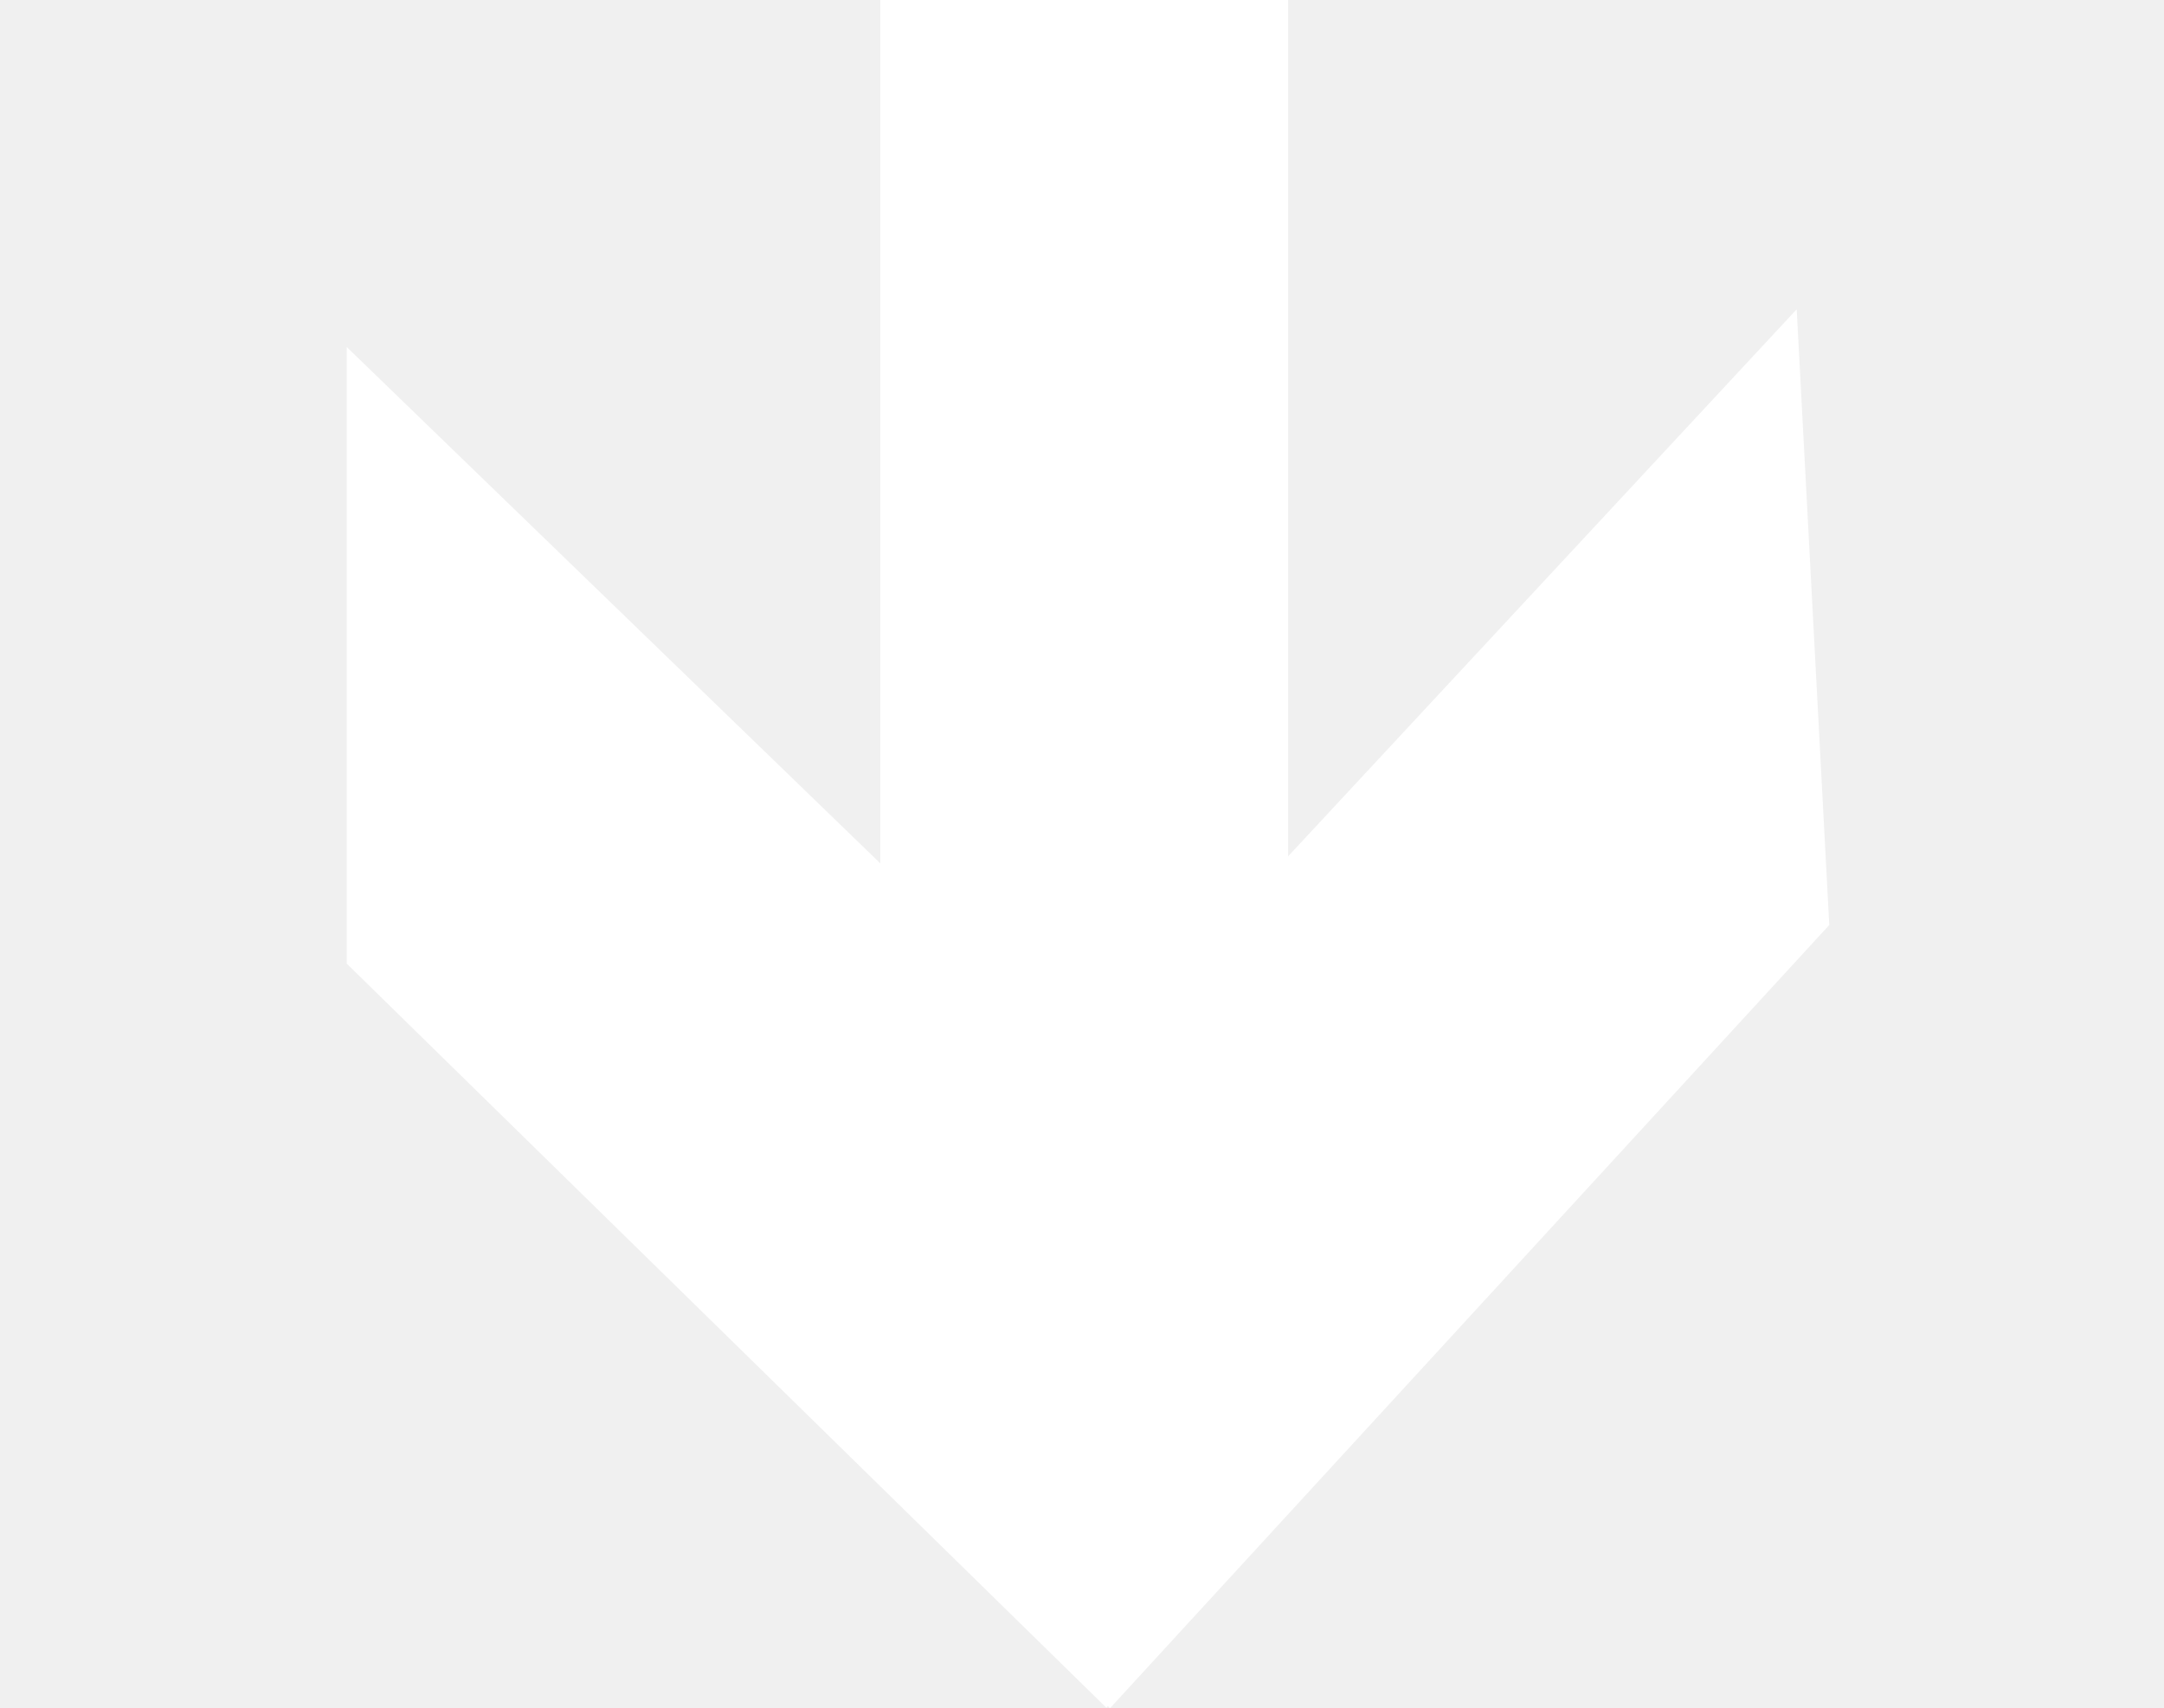
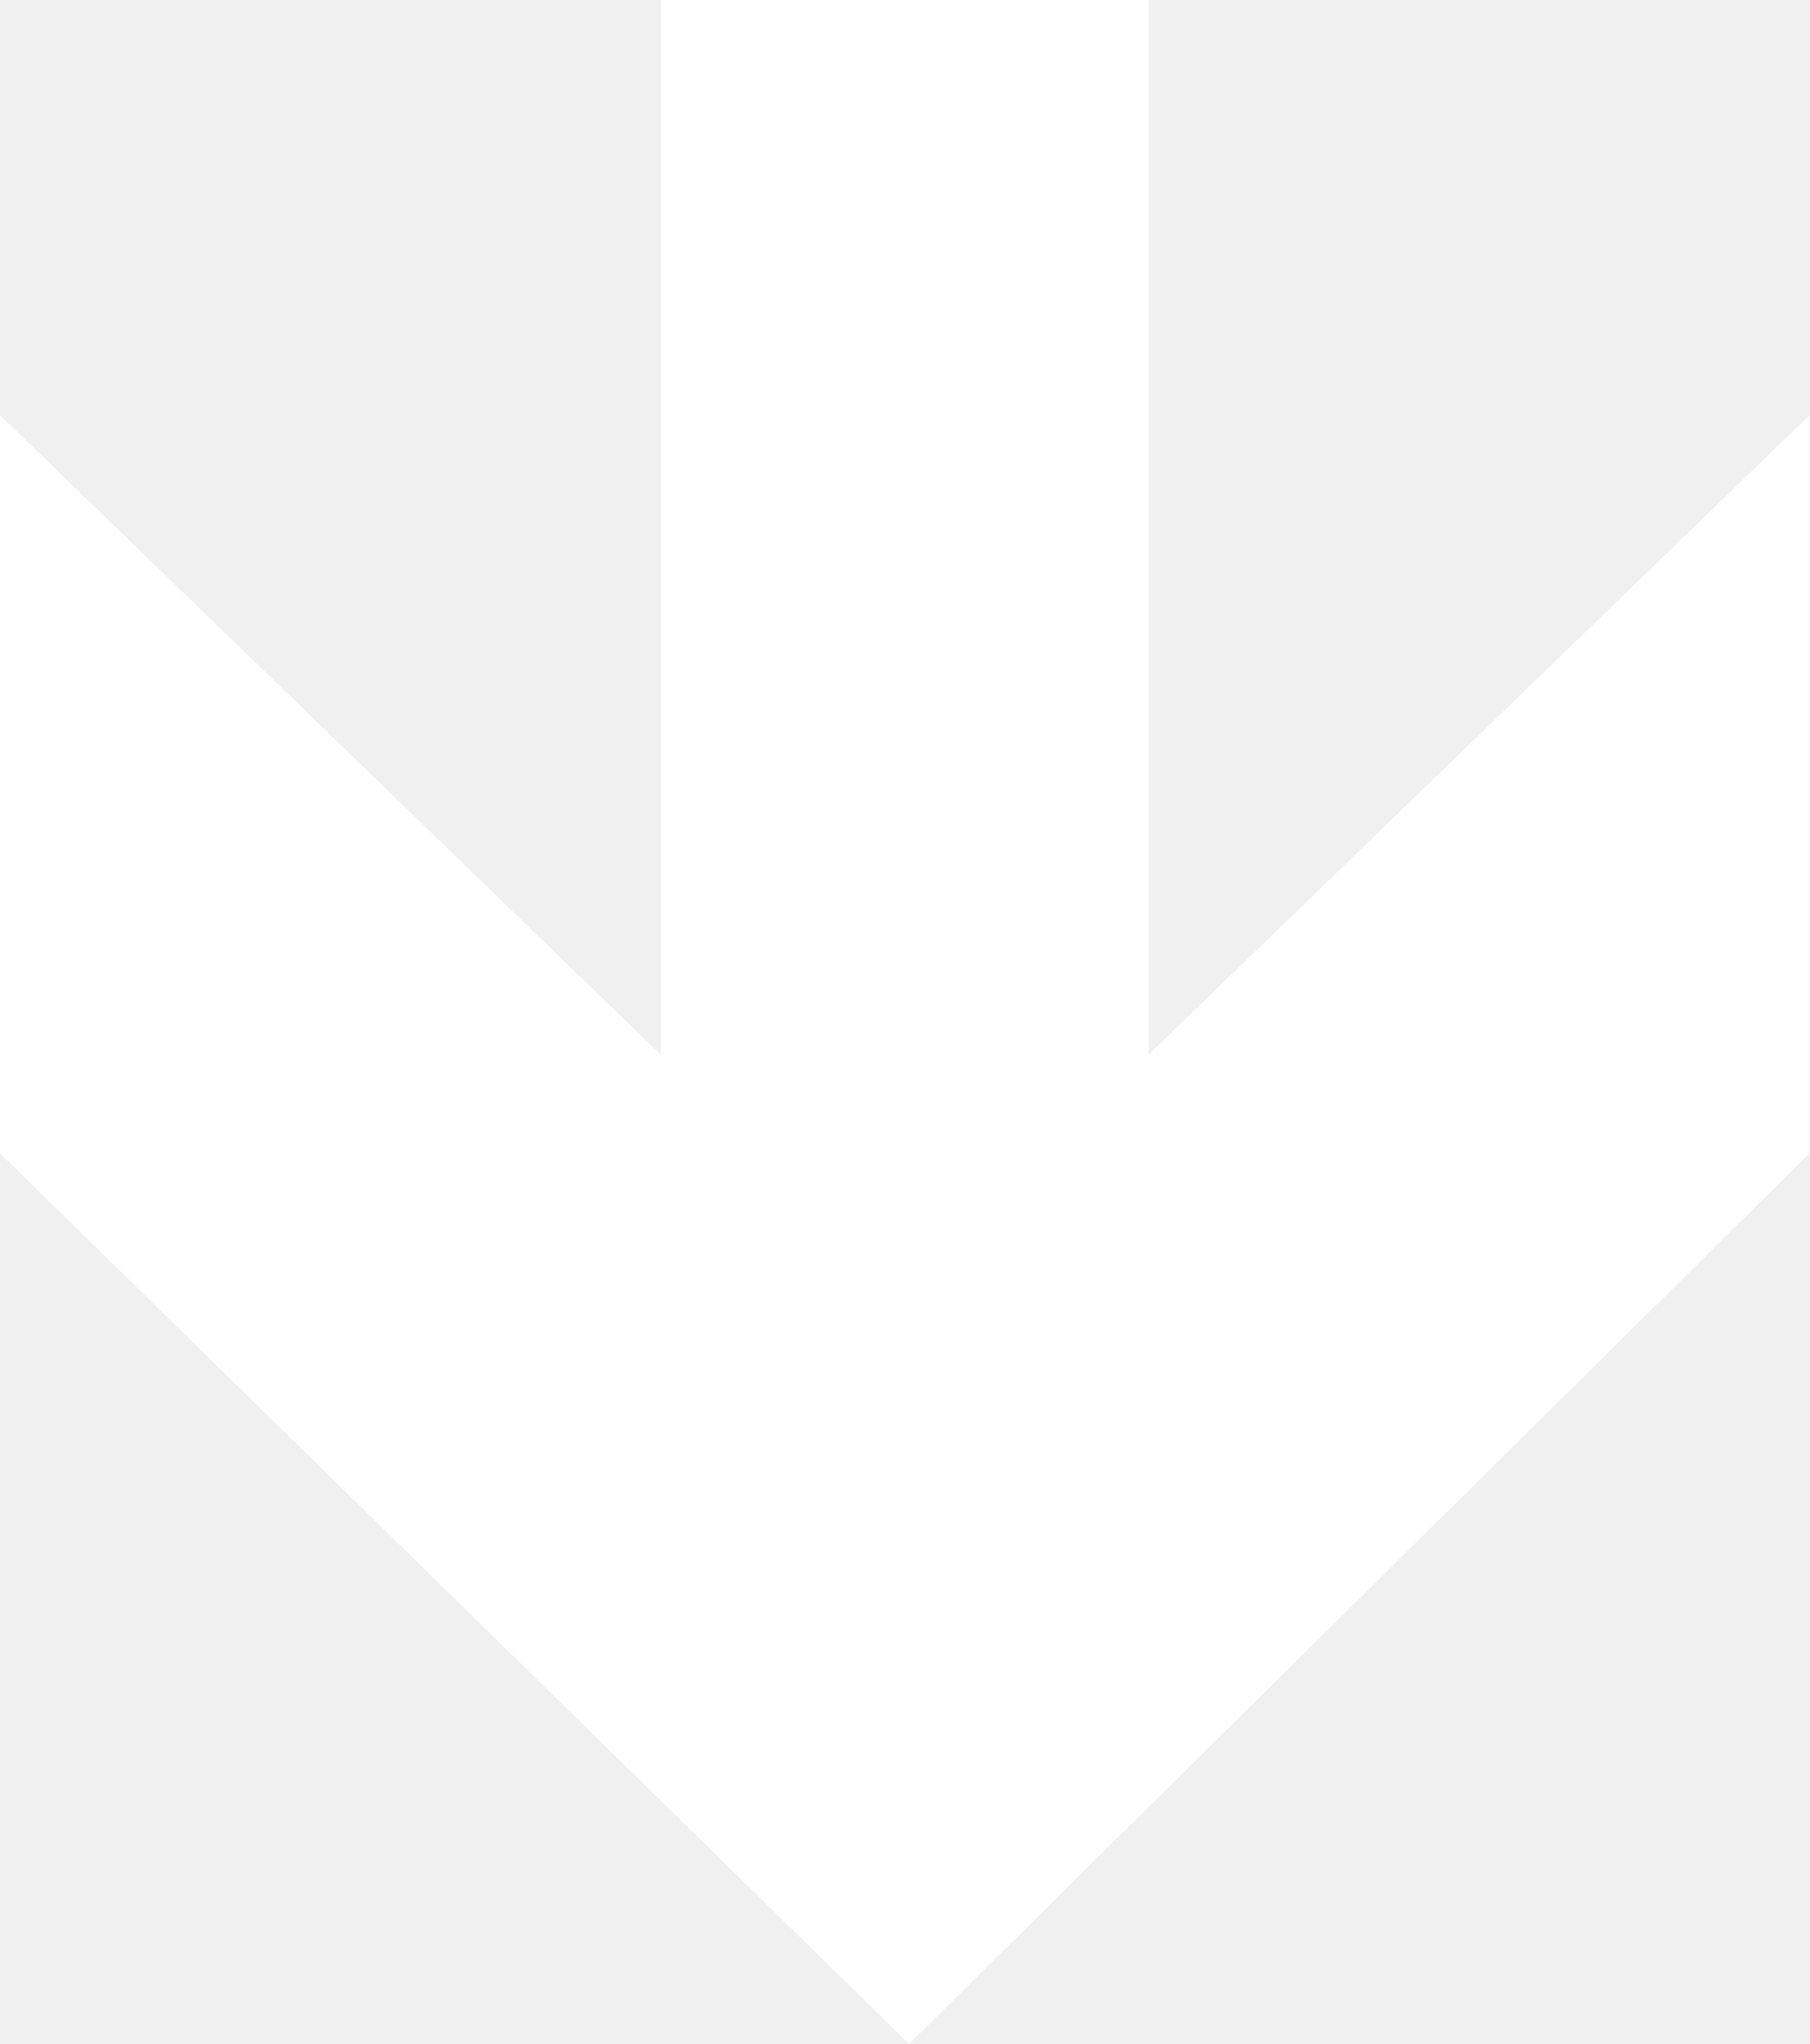
- <svg xmlns="http://www.w3.org/2000/svg" width="26.644" height="21.025" viewBox="0 0 26.644 21.025">
-   <g id="Group_4344" data-name="Group 4344" transform="translate(0 21.025) rotate(-90)">
-     <rect id="Rectangle_2369" data-name="Rectangle 2369" width="14.435" height="5.021" transform="translate(6.591 10.839)" fill="#fff" />
-     <path id="Path_1471" data-name="Path 1471" d="M4.98,5.729l13.07.778L17.978.96,0,0Z" transform="translate(16.753 4.269) rotate(131)" fill="#fff" />
-     <path id="Path_1472" data-name="Path 1472" d="M4.98.778,18.05,0l-.073,5.547L0,6.507Z" transform="matrix(-0.695, -0.719, 0.719, -0.695, 12.539, 26.644)" fill="#fff" />
-   </g>
+ <svg xmlns="http://www.w3.org/2000/svg" width="18.617" height="21.025" viewBox="0 0 18.617 21.025">
+   <path id="Path_1780" data-name="Path 1780" d="M6.8,21.025V10.176L0,16.754V9.162L9.264,0l9.353,9.162v7.592l-6.8-6.581V21.025Z" transform="rotate(180 9.308 10.512)" fill="#ffffff" />
</svg>
